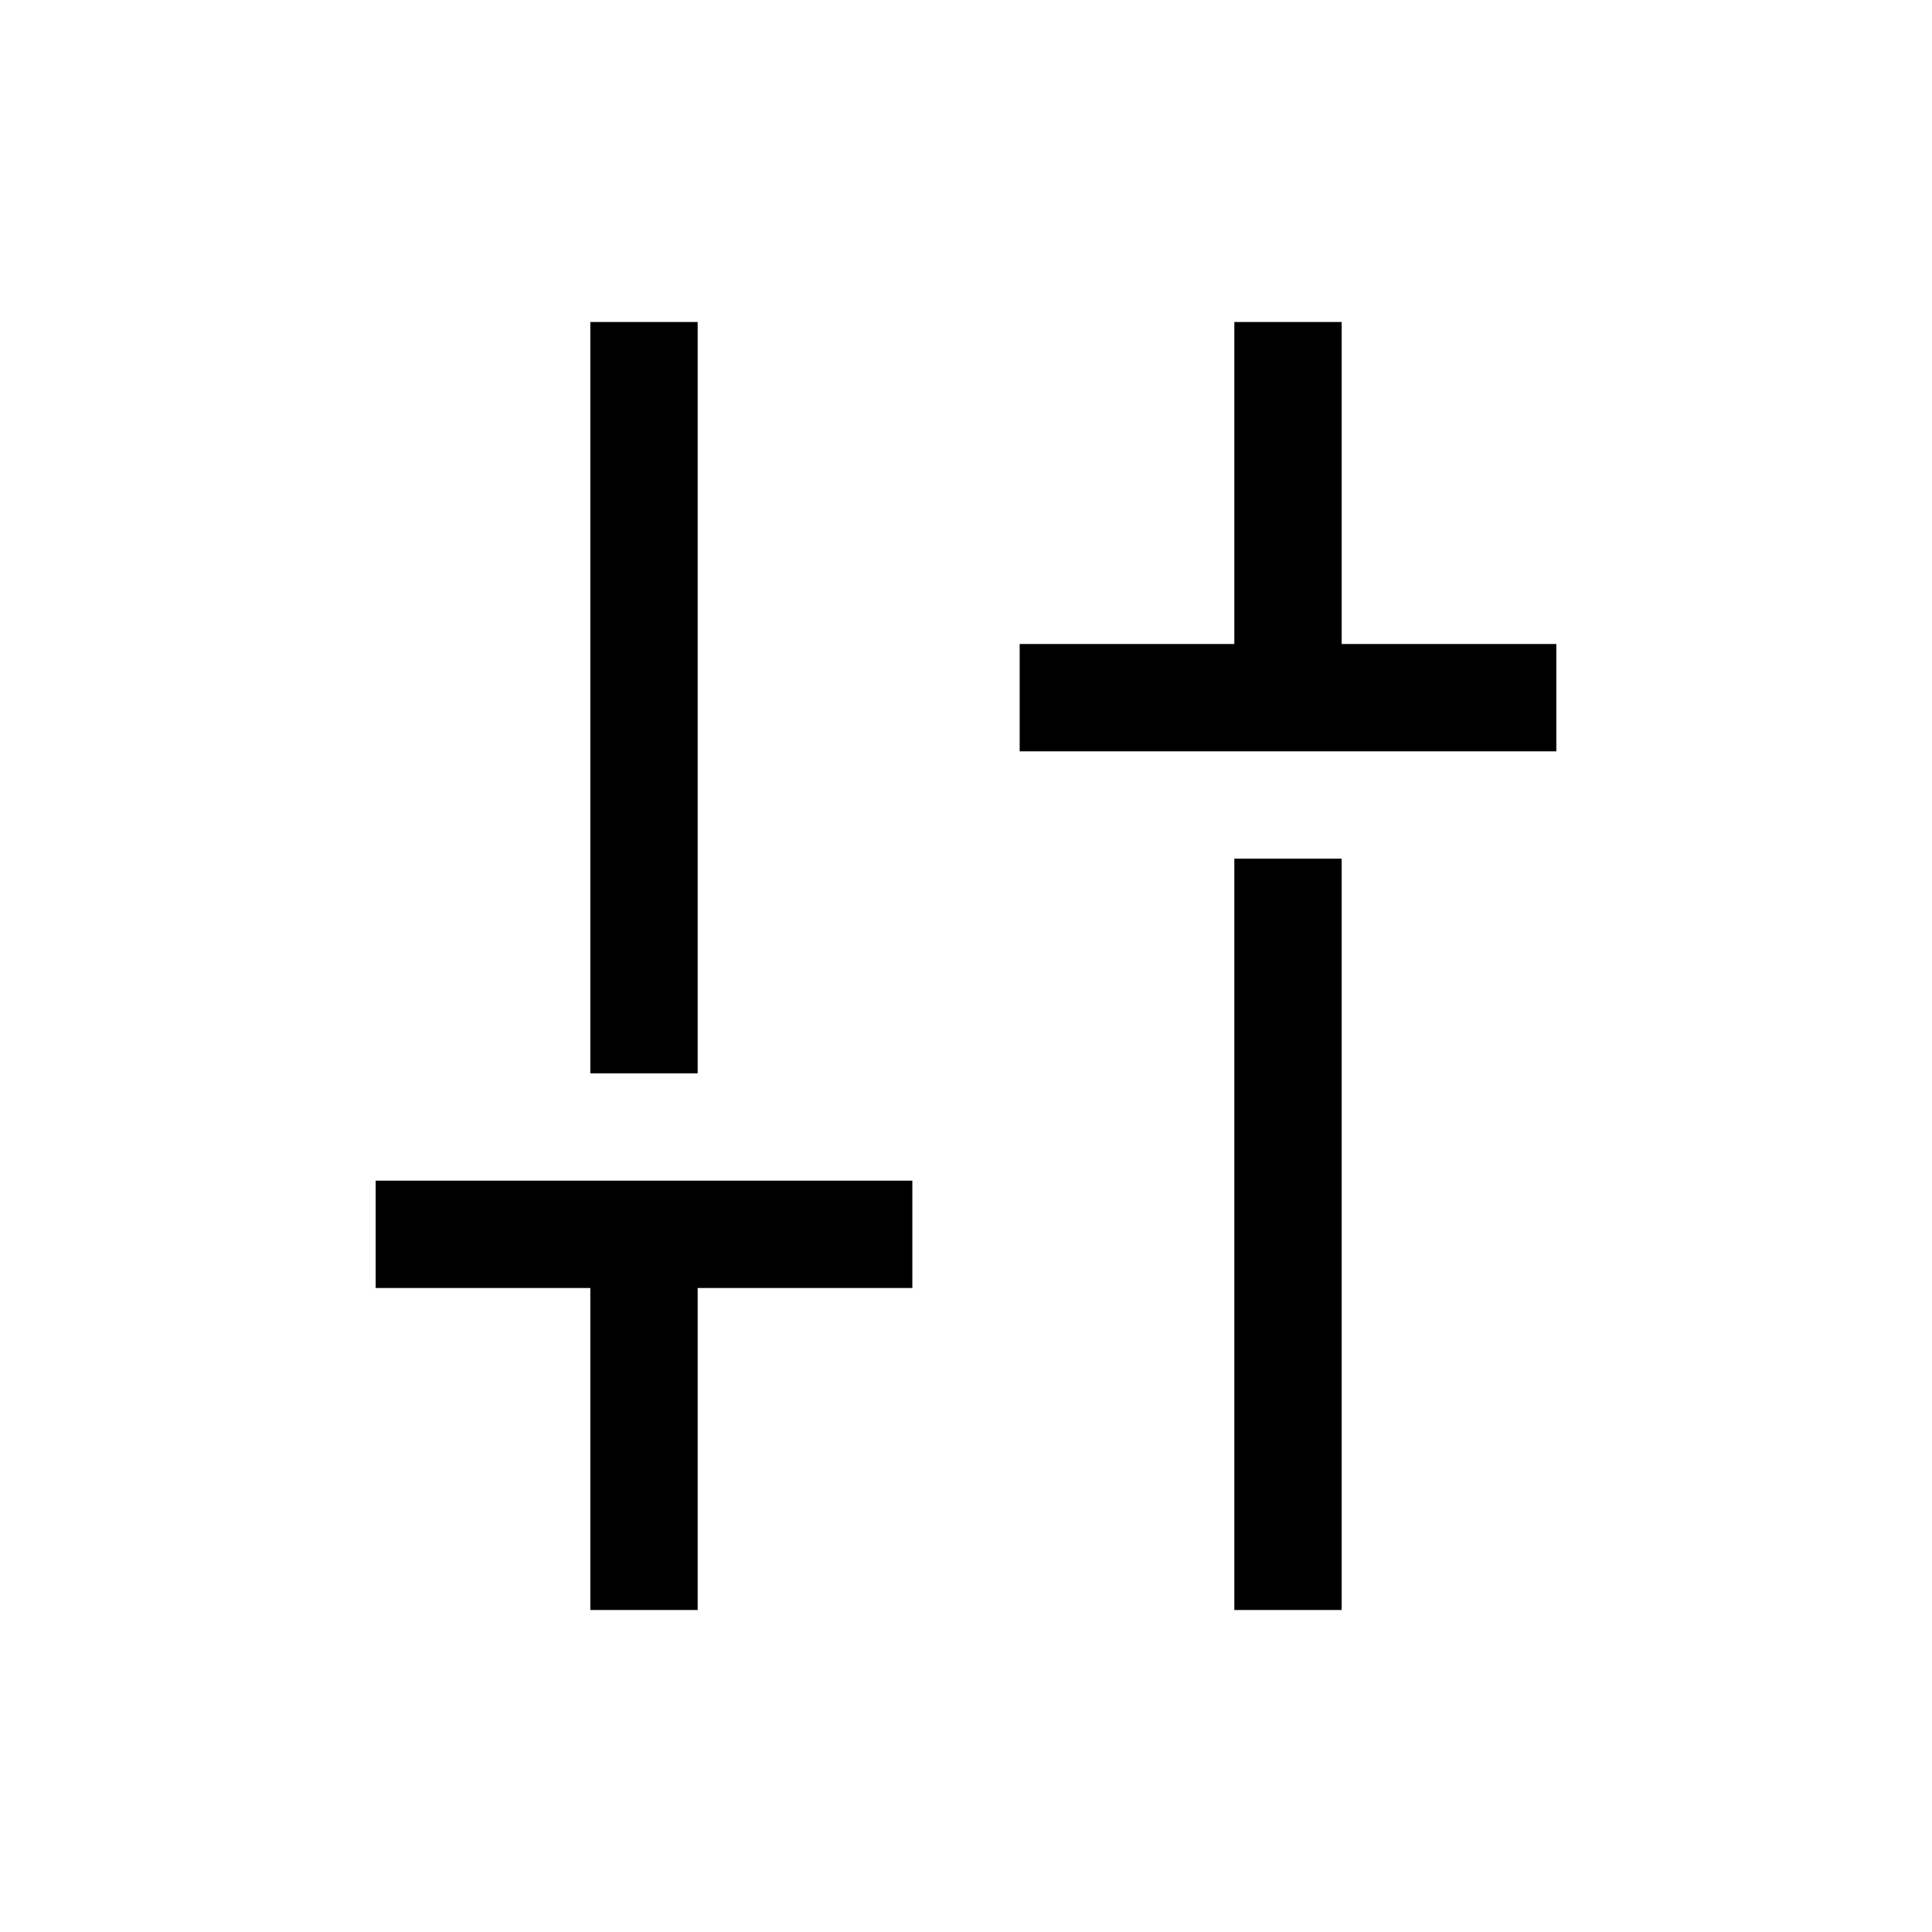
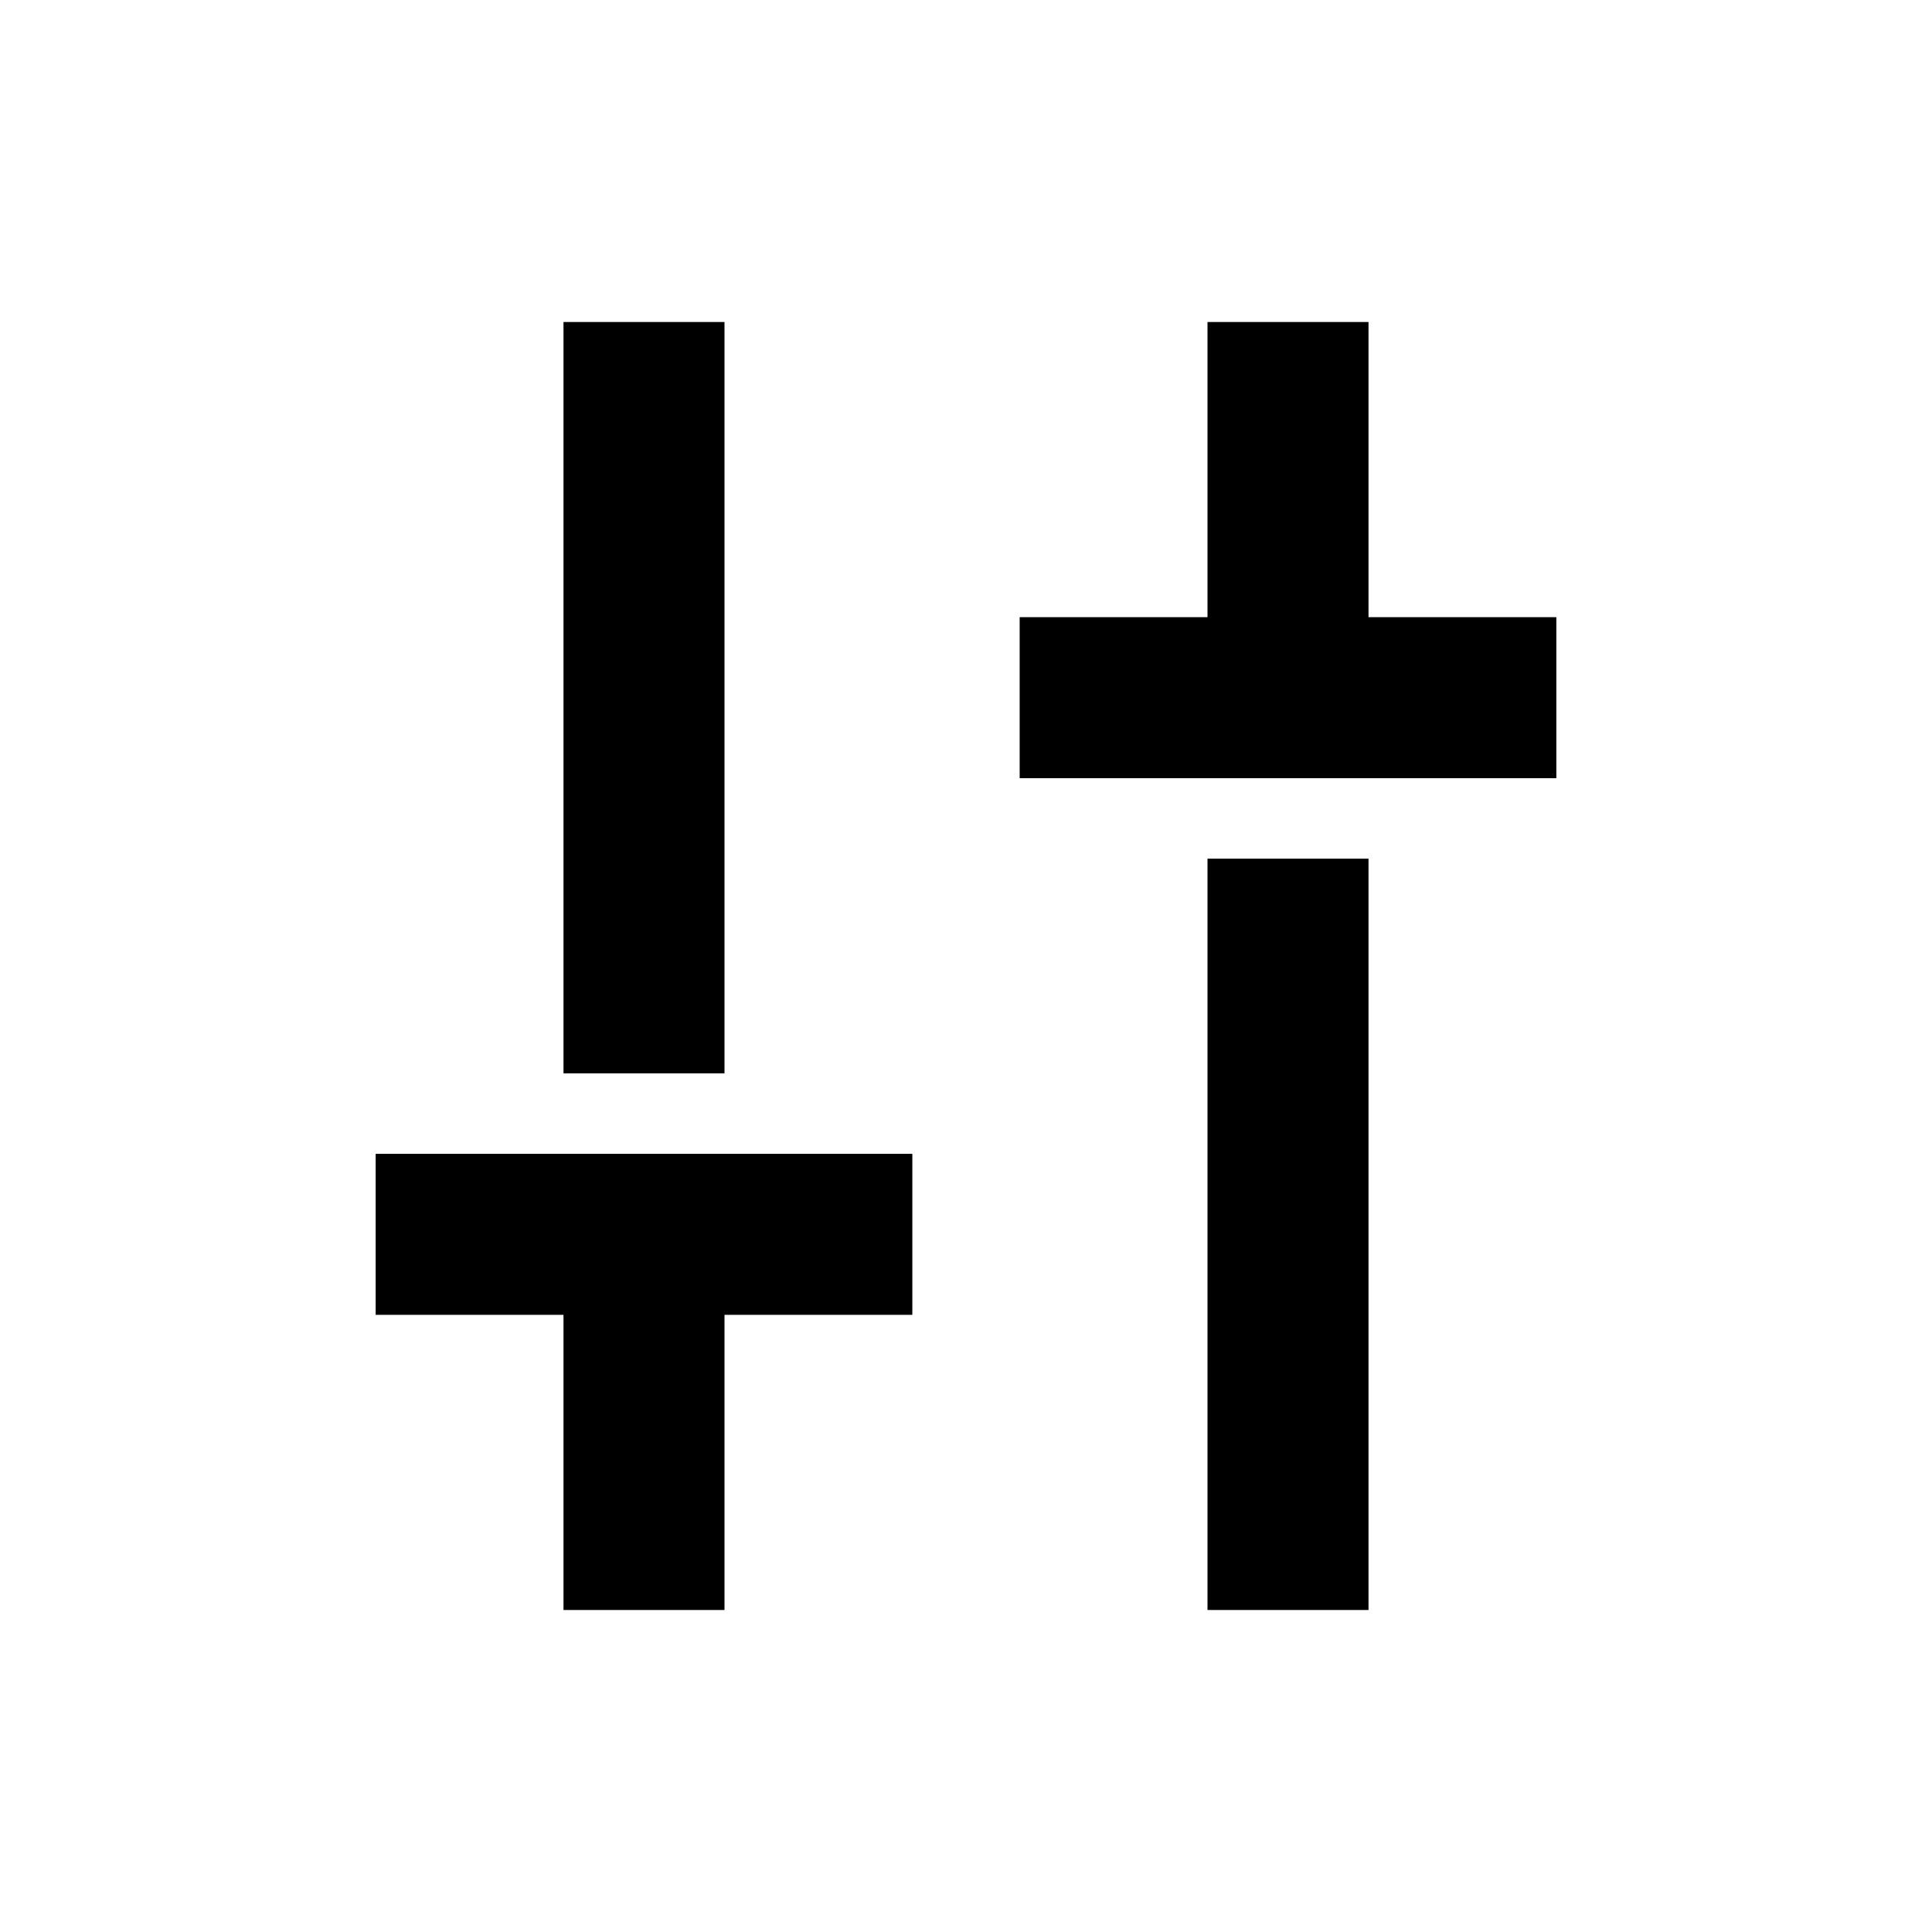
<svg xmlns="http://www.w3.org/2000/svg" width="36" height="36" viewBox="0 0 36 36" fill="none">
-   <path d="M12 6V20M12 30V23" stroke="black" stroke-width="2" />
-   <path d="M24 30V16M24 6V13" stroke="black" stroke-width="2" />
-   <path d="M7 23H17" stroke="black" stroke-width="2" />
-   <path d="M19 13H29" stroke="black" stroke-width="2" />
+   <path d="M12 6V20M12 30V23" stroke="black" stroke-width="3" />
+   <path d="M24 30V16M24 6V13" stroke="black" stroke-width="3" />
+   <path d="M7 23H17" stroke="black" stroke-width="3" />
+   <path d="M19 13H29" stroke="black" stroke-width="3" />
</svg>
